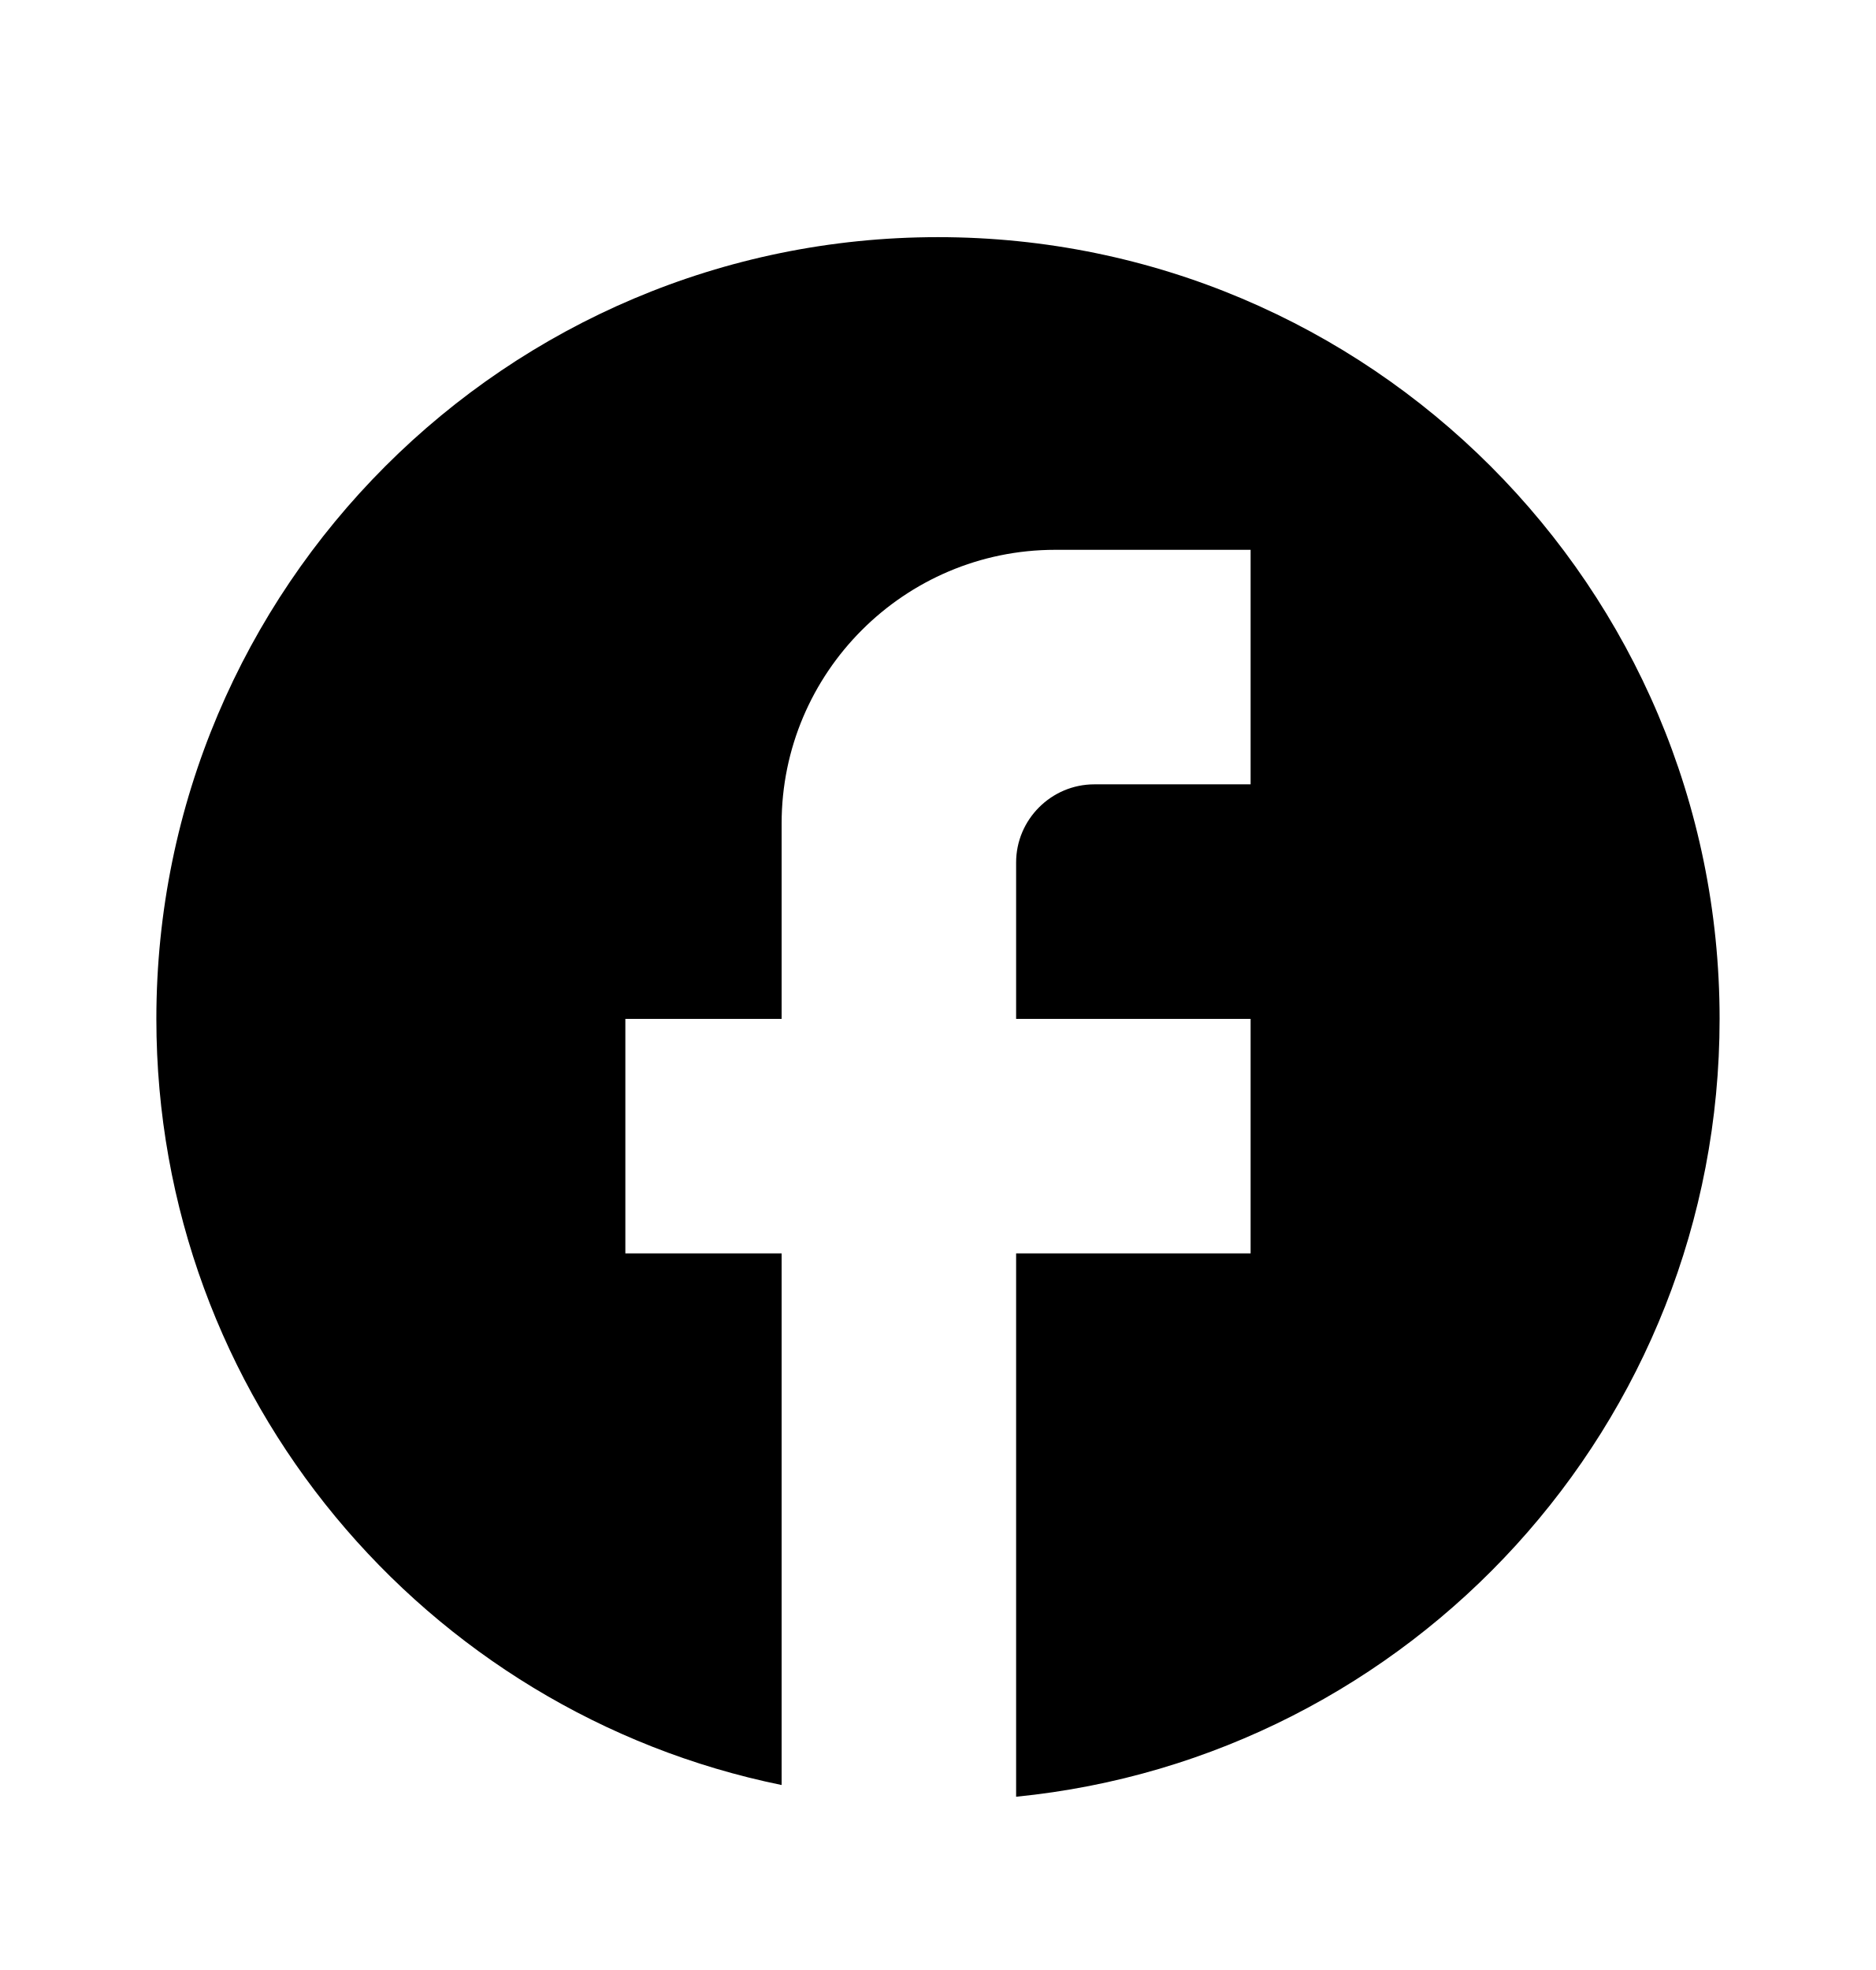
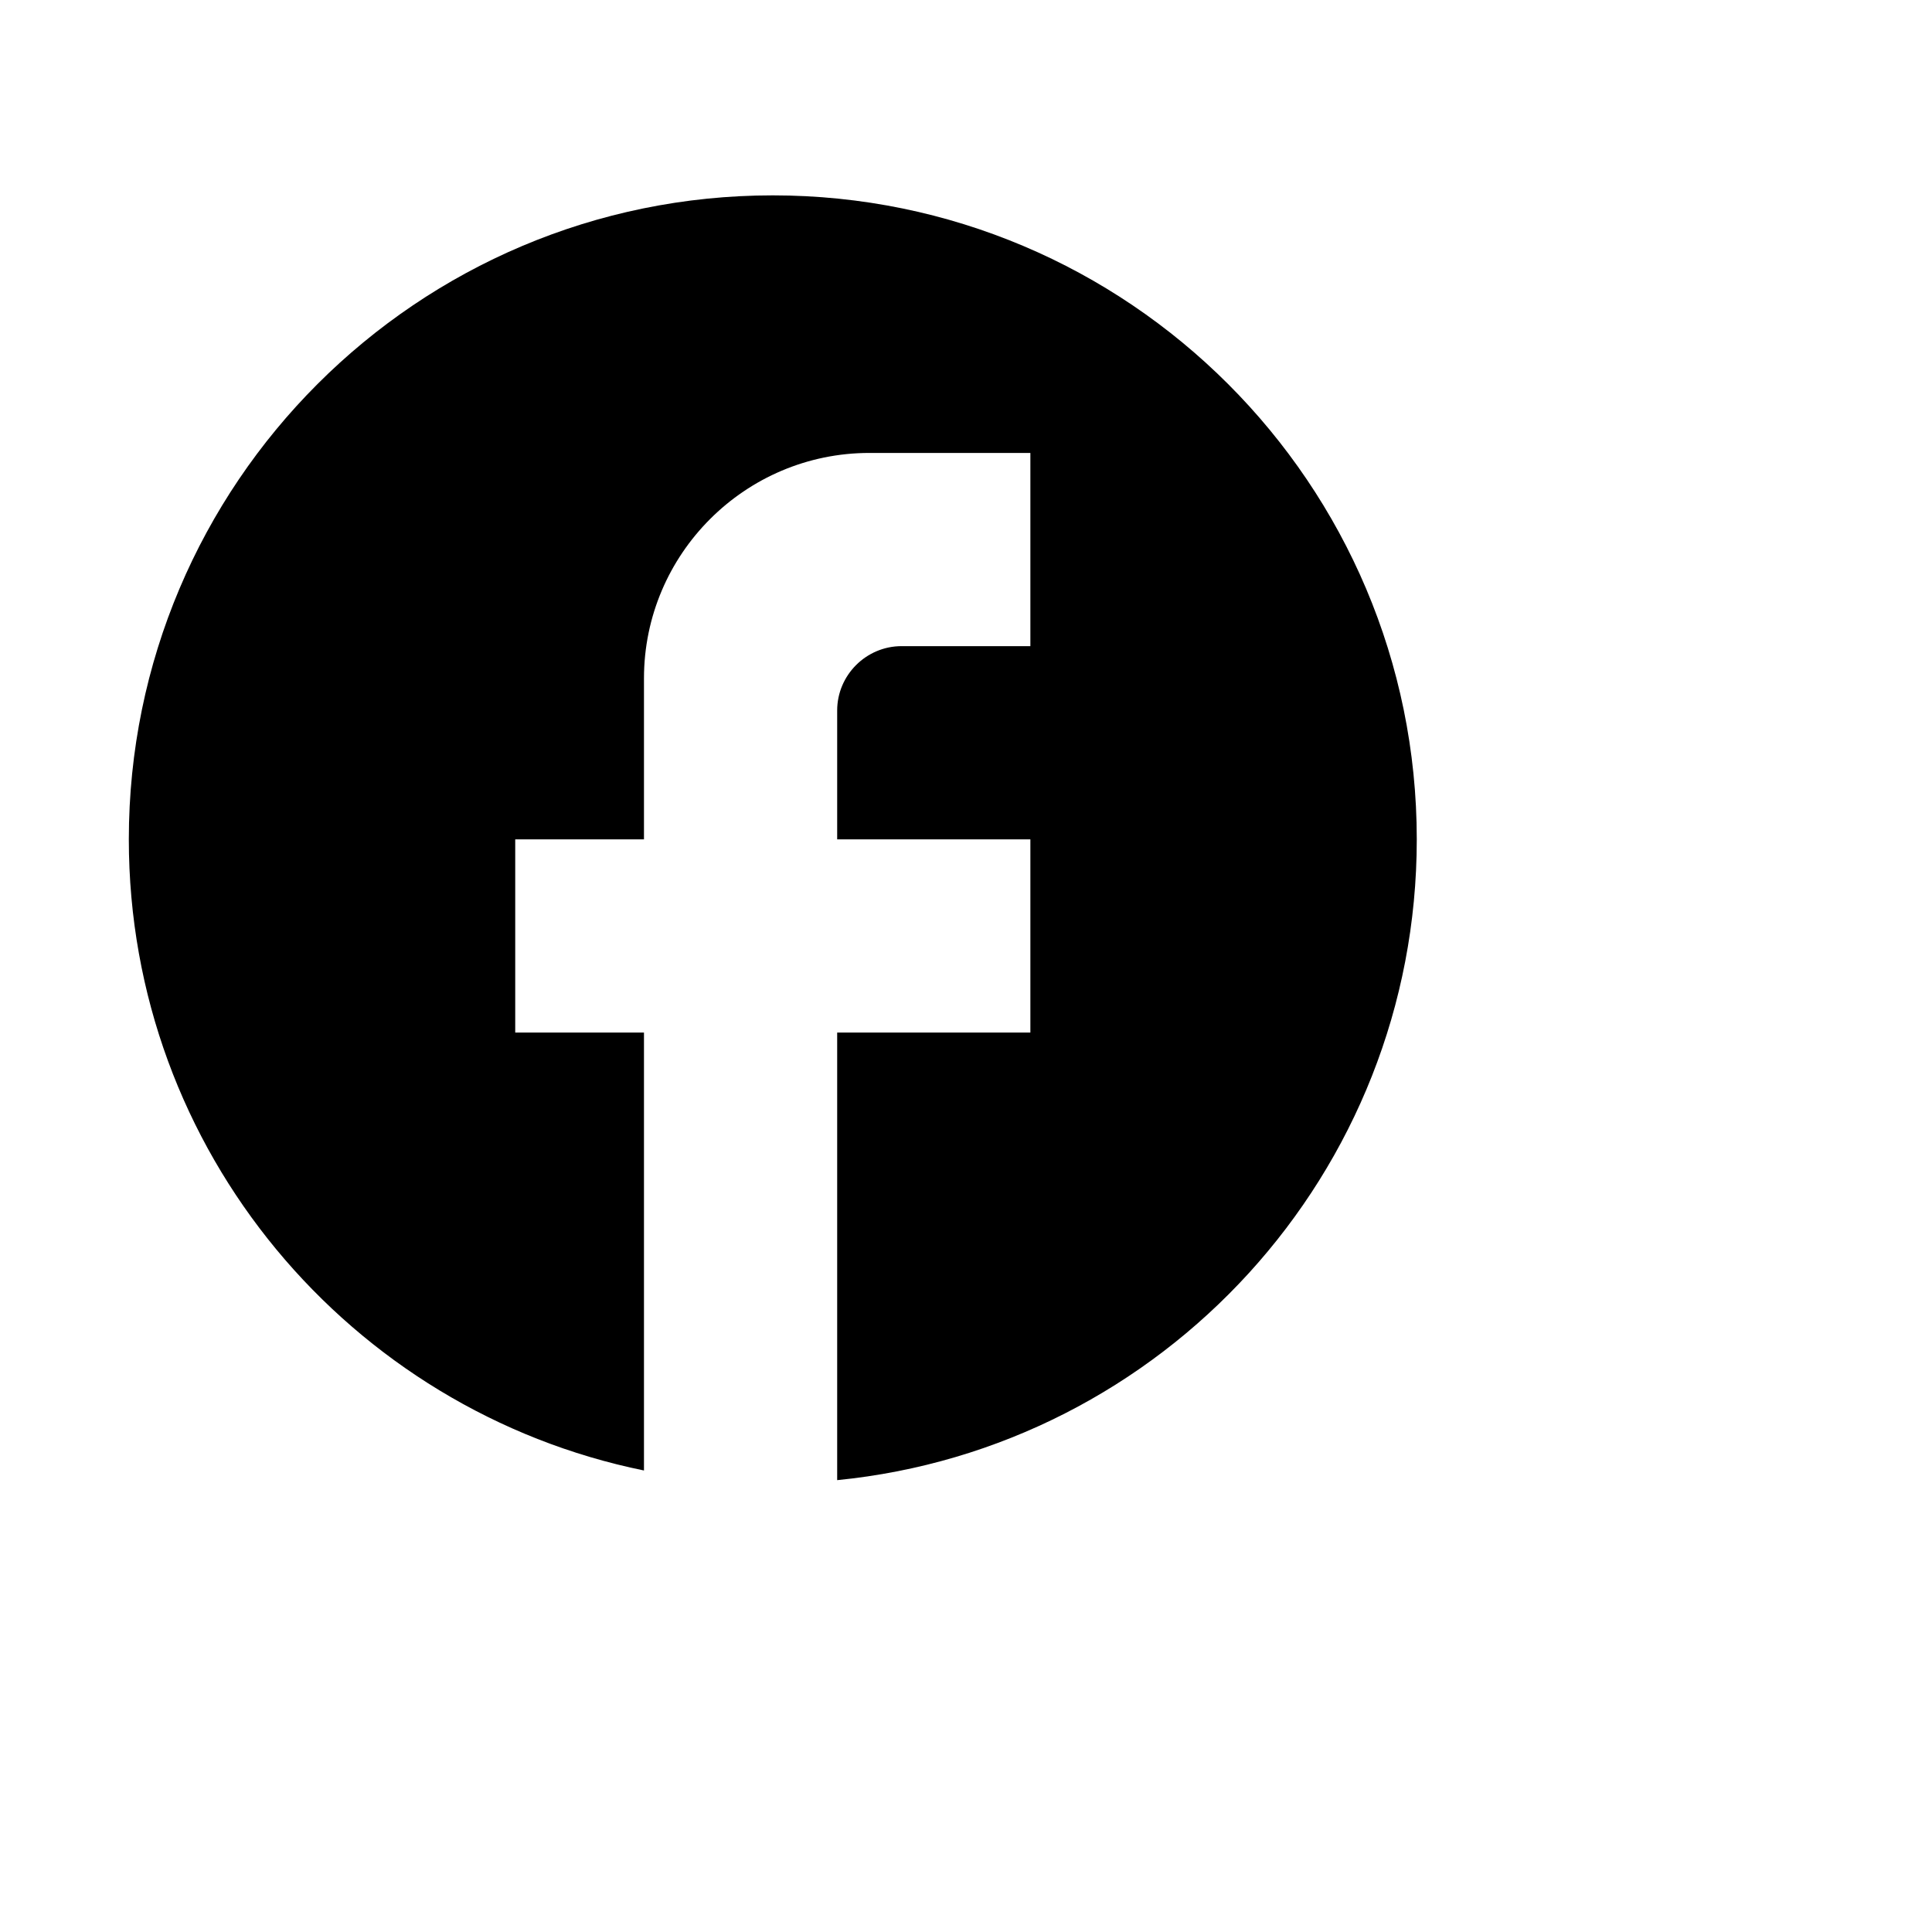
- <svg xmlns="http://www.w3.org/2000/svg" width="20" height="21" viewBox="0 0 20 21" fill="none">
+ <svg xmlns="http://www.w3.org/2000/svg" width="25" height="25" viewBox="0 0 25 25" fill="none">
  <g id="ic:baseline-facebook">
    <path id="Vector" d="M18.333 10.861C18.333 6.261 14.6 2.528 10 2.528C5.4 2.528 1.667 6.261 1.667 10.861C1.667 14.895 4.533 18.253 8.333 19.028V13.361H6.667V10.861H8.333V8.778C8.333 7.17 9.642 5.861 11.25 5.861H13.333V8.361H11.667C11.208 8.361 10.833 8.736 10.833 9.194V10.861H13.333V13.361H10.833V19.153C15.042 18.736 18.333 15.186 18.333 10.861Z" fill="black" />
  </g>
</svg>
